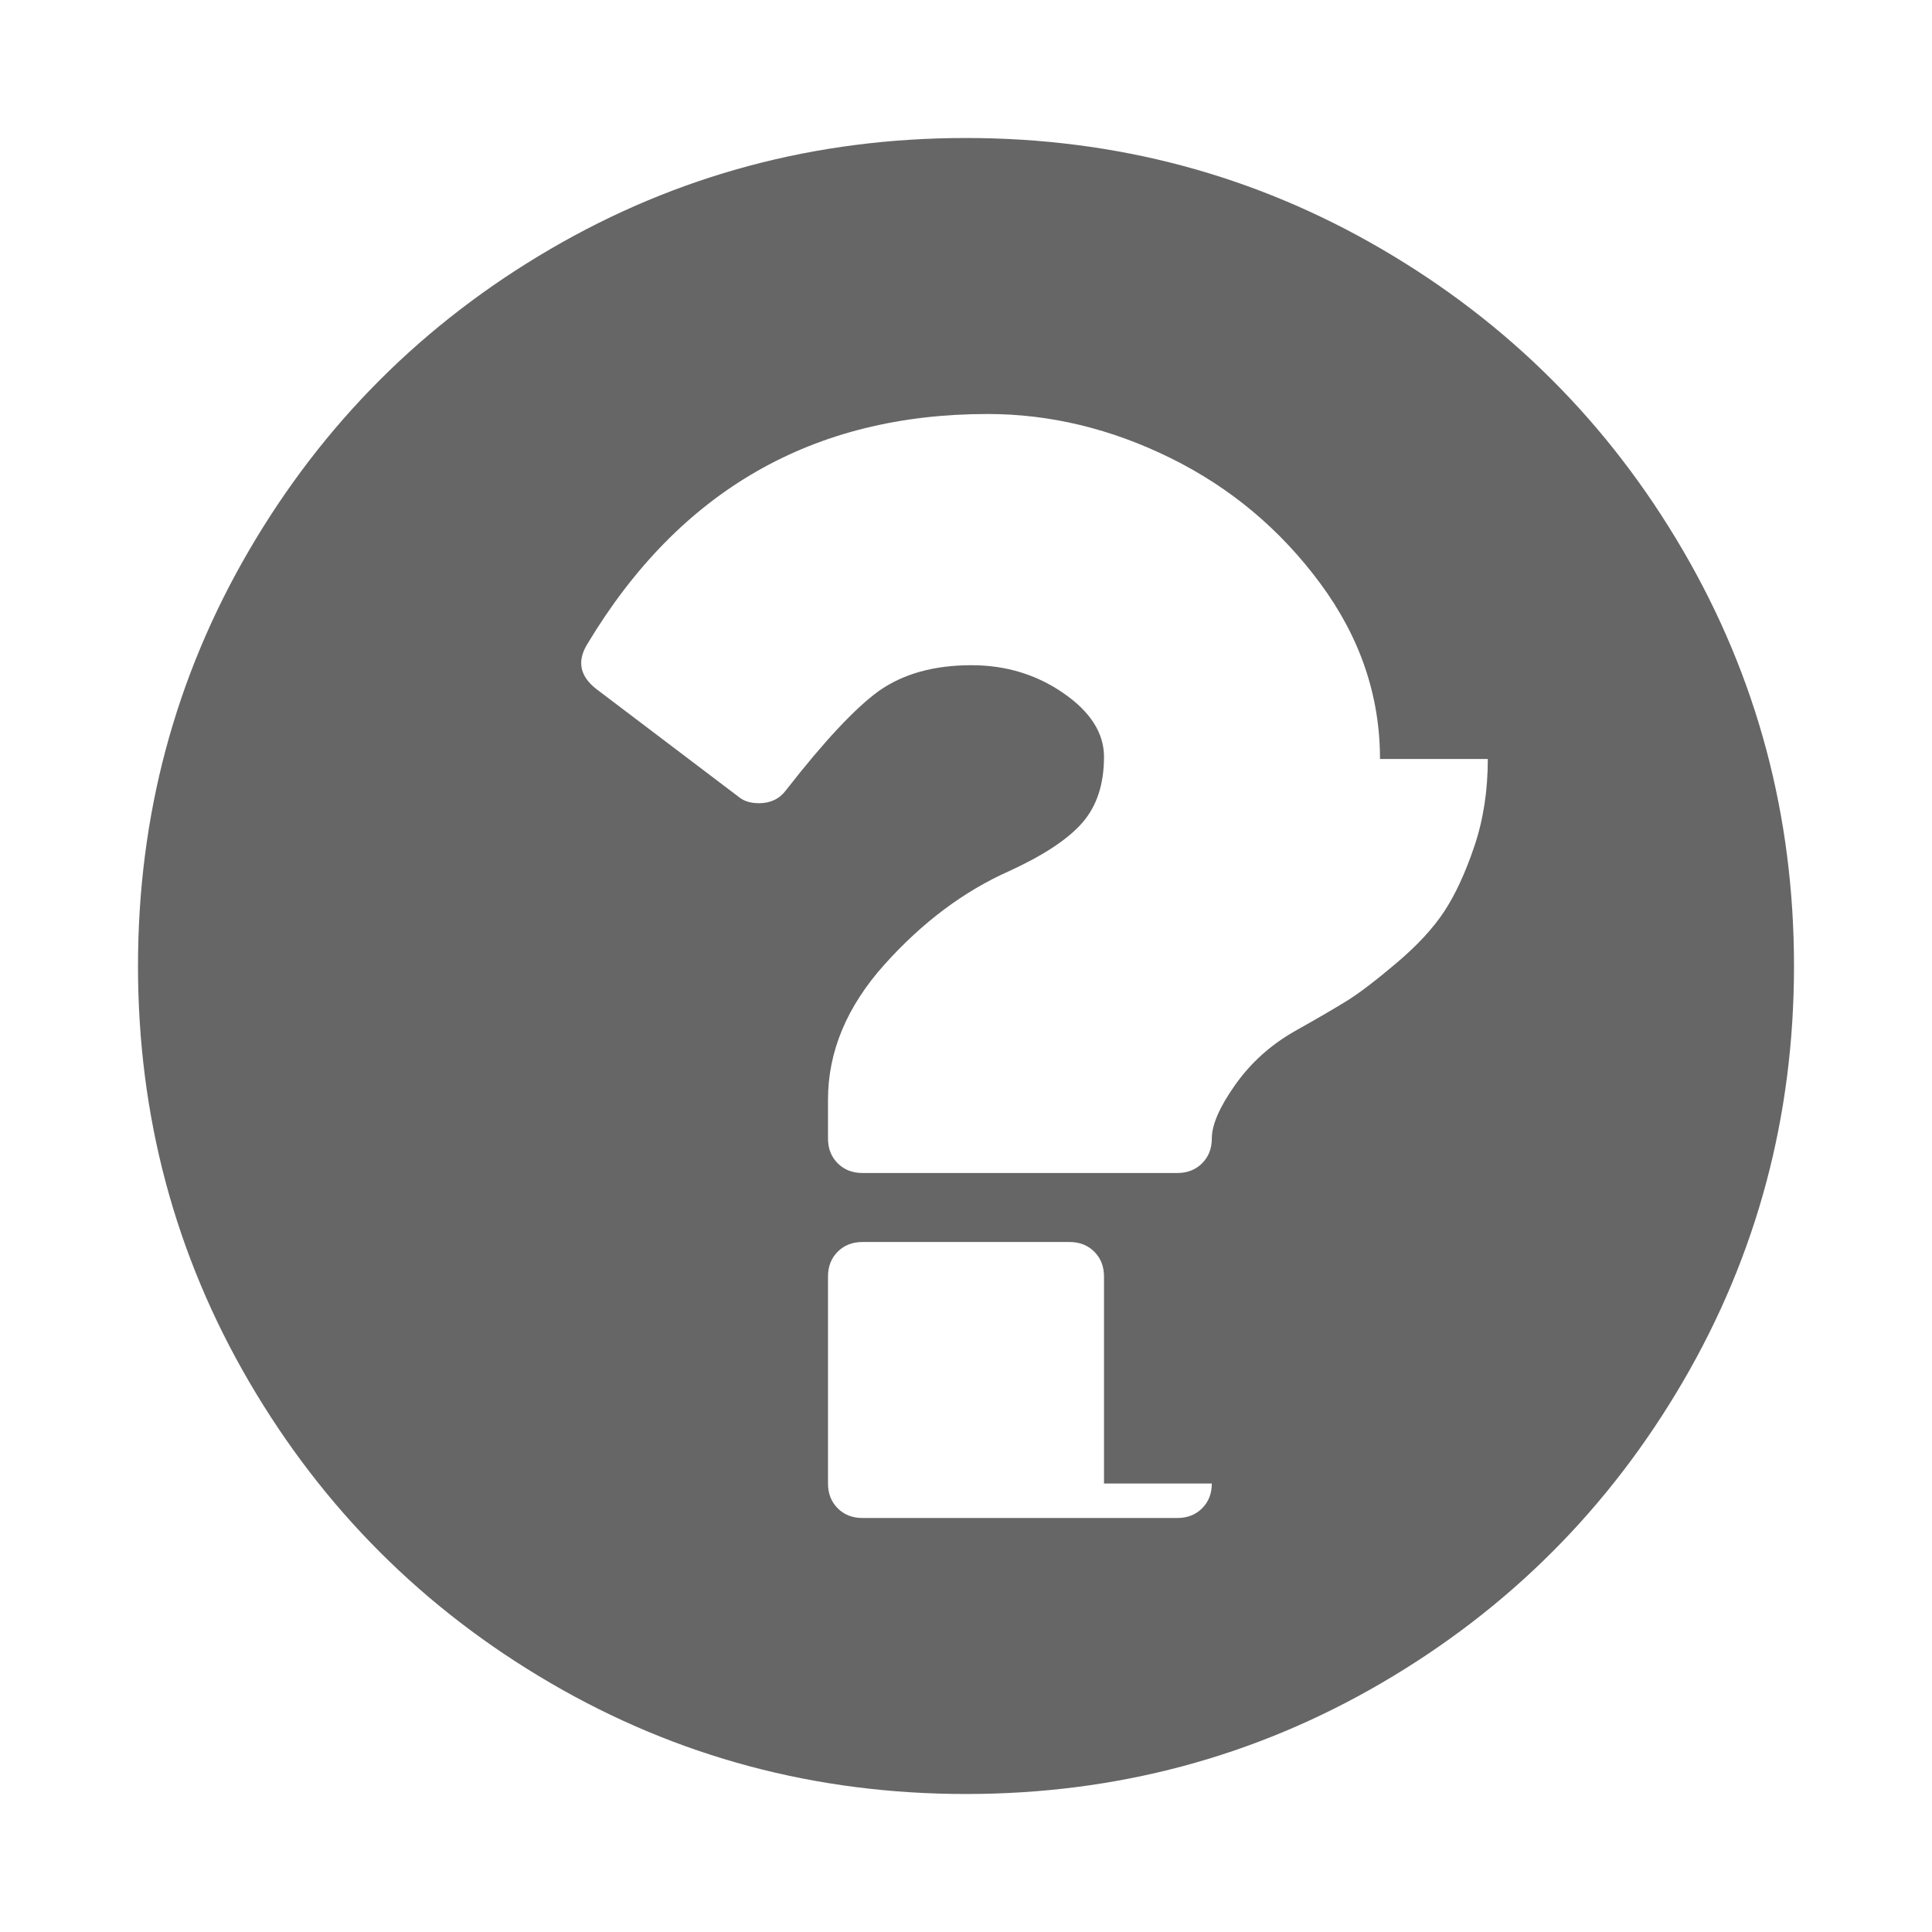
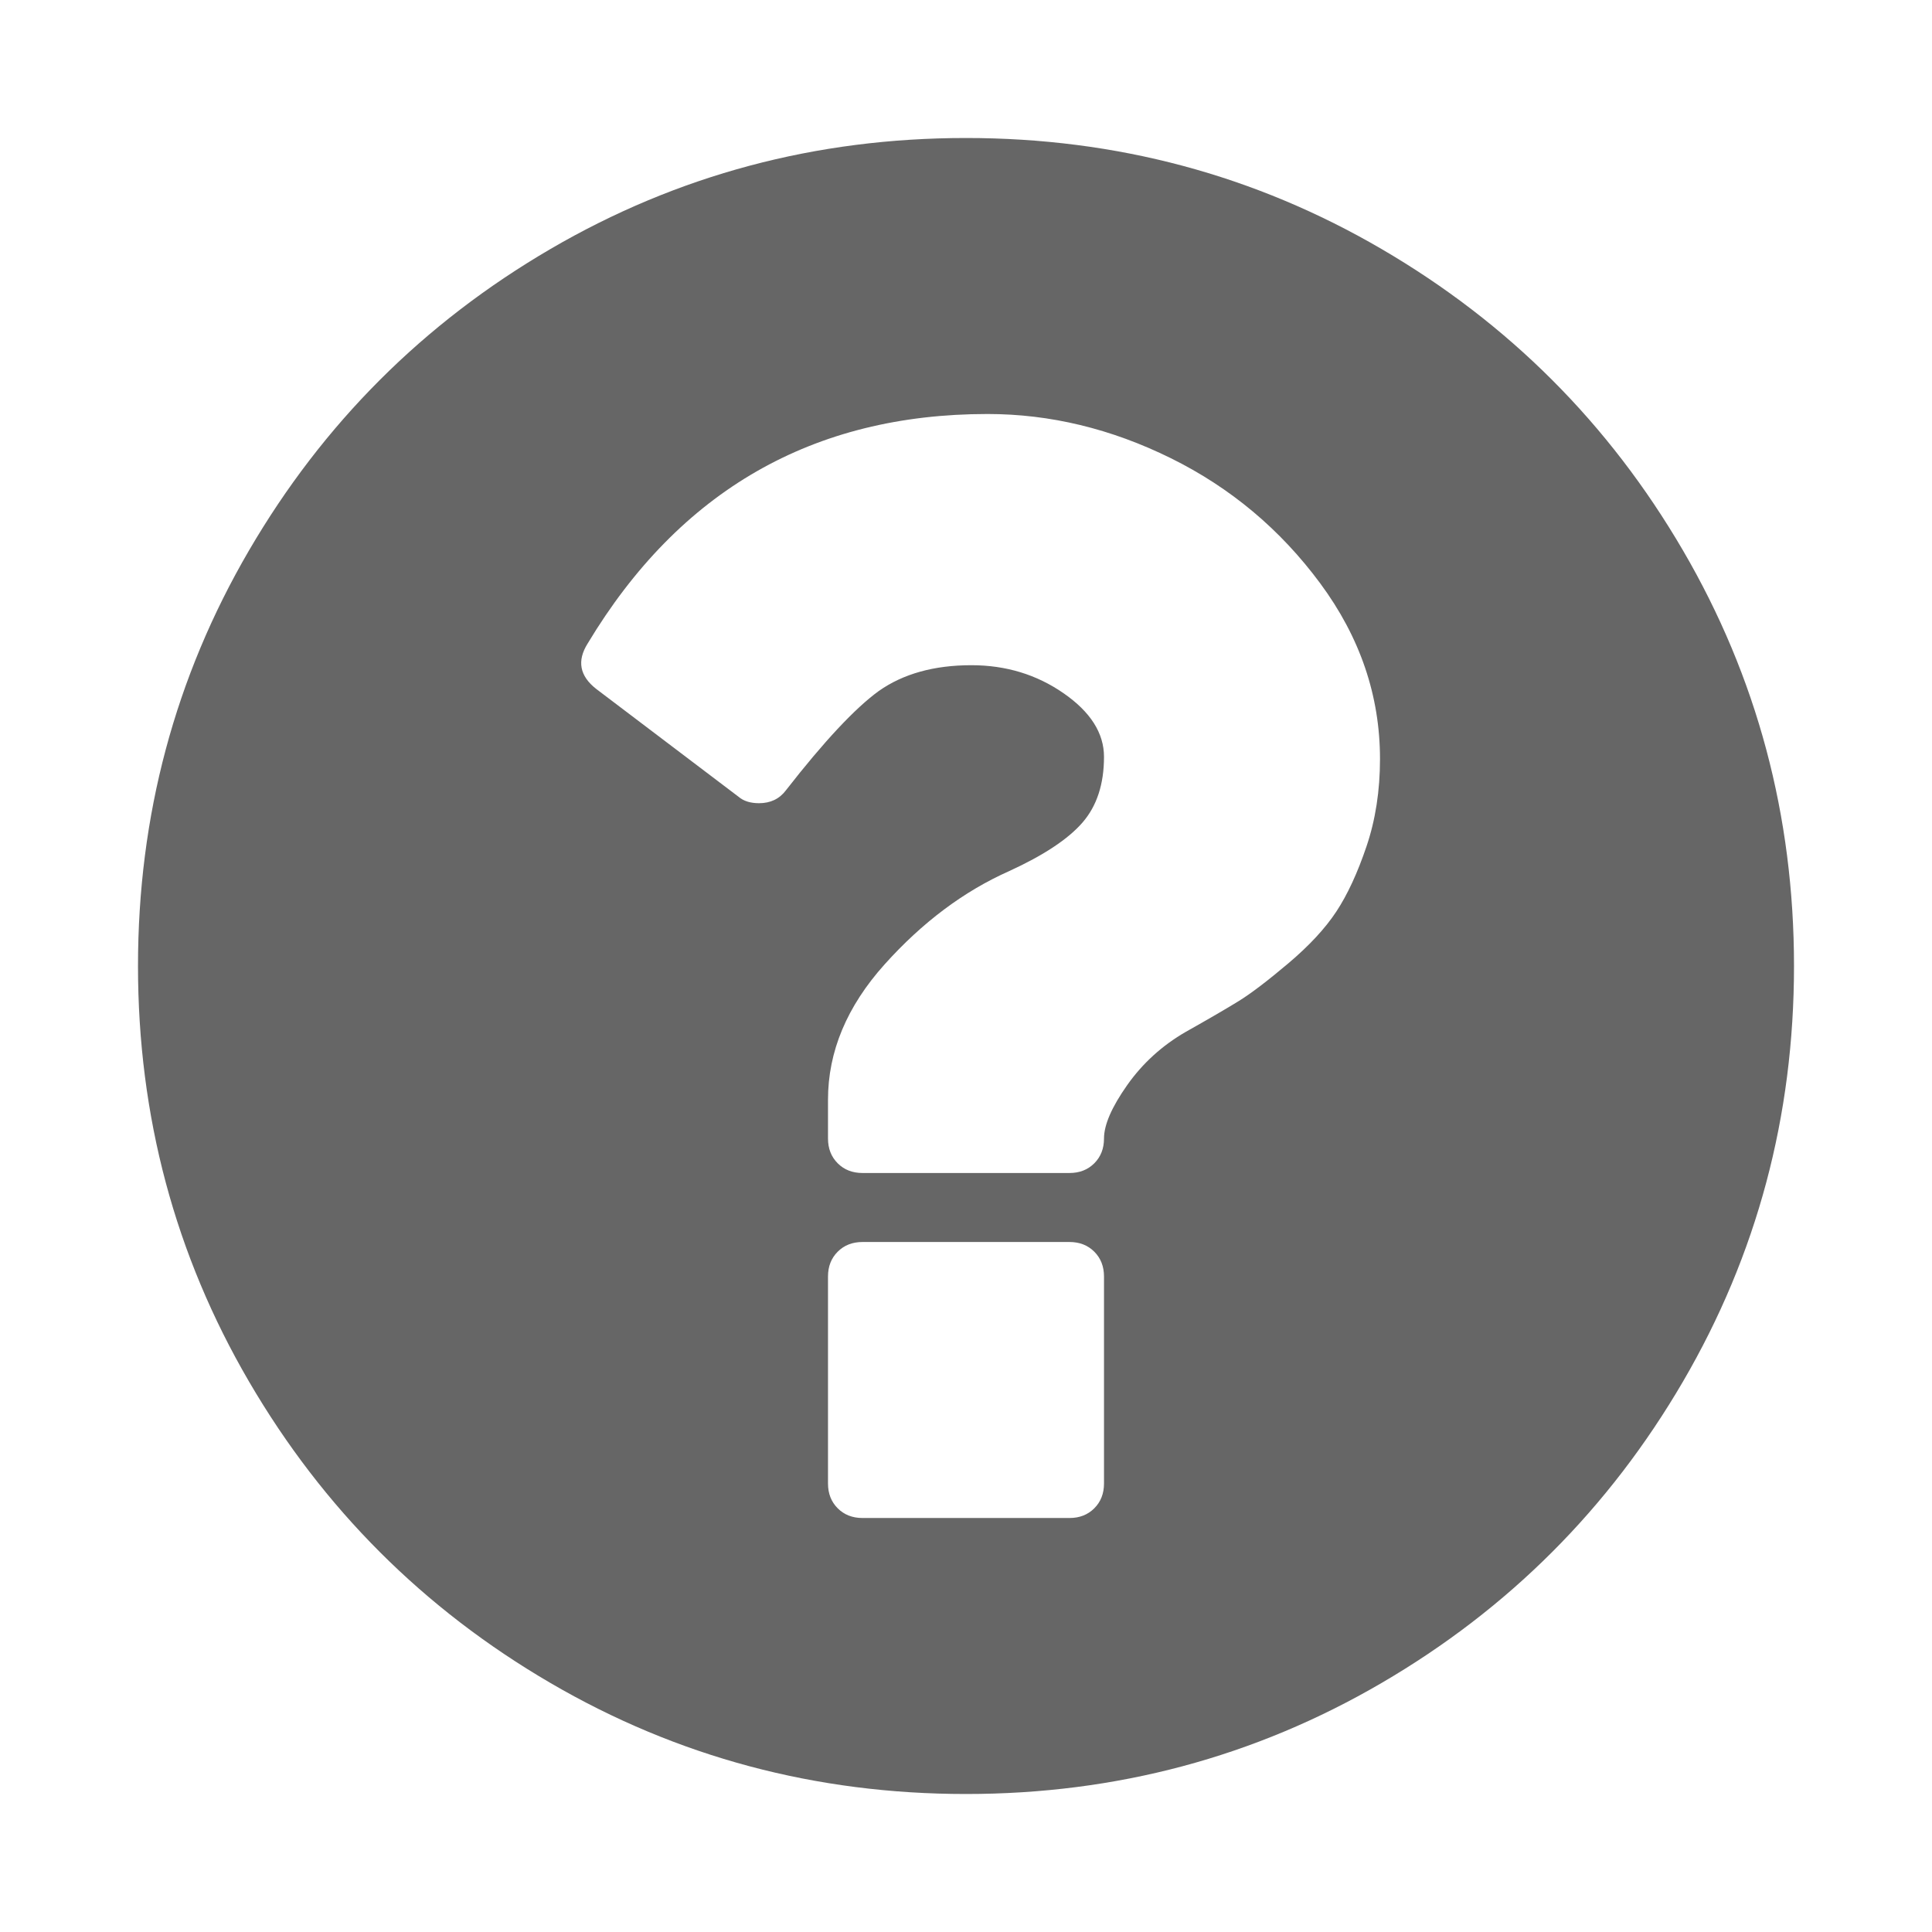
<svg xmlns="http://www.w3.org/2000/svg" width="13" height="13" viewBox="0 0 1792 1792">
-   <path fill="#666666" d="M1024 1376v-192q0-14-9-23t-23-9h-192q-14 0-23 9t-9 23v192q0 14 9 23t23 9h292q14 0 23-9t9-23zm256-672q0-88-55.5-163t-138.5-116-170-41q-243 0-371 213-15 24 8 42l132 100q7 6 19 6 16 0 25-12 53-68 86-92 34-24 86-24 48 0 85.5 26t37.5 59q0 38-20 61t-68 45q-63 28-115.5 86.5t-52.5 125.5v36q0 14 9 23t23 9h292q14 0 23-9t9-23q0-19 21.5-49.5t54.5-49.5q32-18 49-28.5t46-35 44.5-48 28-60.5 12.5-81zm384 192q0 209-103 385.5t-279.5 279.5-385.5 103-385.5-103-279.5-279.5-103-385.5 103-385.5 279.5-279.5 385.5-103 385.5 103 279.5 279.5 103 385.5z" />
+   <path fill="#666666" d="M1024 1376v-192q0-14-9-23t-23-9h-192q-14 0-23 9t-9 23v192q0 14 9 23t23 9h192q14 0 23-9t9-23zm256-672q0-88-55.5-163t-138.5-116-170-41q-243 0-371 213-15 24 8 42l132 100q7 6 19 6 16 0 25-12 53-68 86-92 34-24 86-24 48 0 85.5 26t37.5 59q0 38-20 61t-68 45q-63 28-115.5 86.5t-52.5 125.5v36q0 14 9 23t23 9h192q14 0 23-9t9-23q0-19 21.5-49.5t54.5-49.5q32-18 49-28.5t46-35 44.5-48 28-60.5 12.5-81zm384 192q0 209-103 385.5t-279.5 279.5-385.5 103-385.5-103-279.5-279.5-103-385.5 103-385.5 279.5-279.5 385.5-103 385.5 103 279.5 279.5 103 385.5z" />
</svg>
